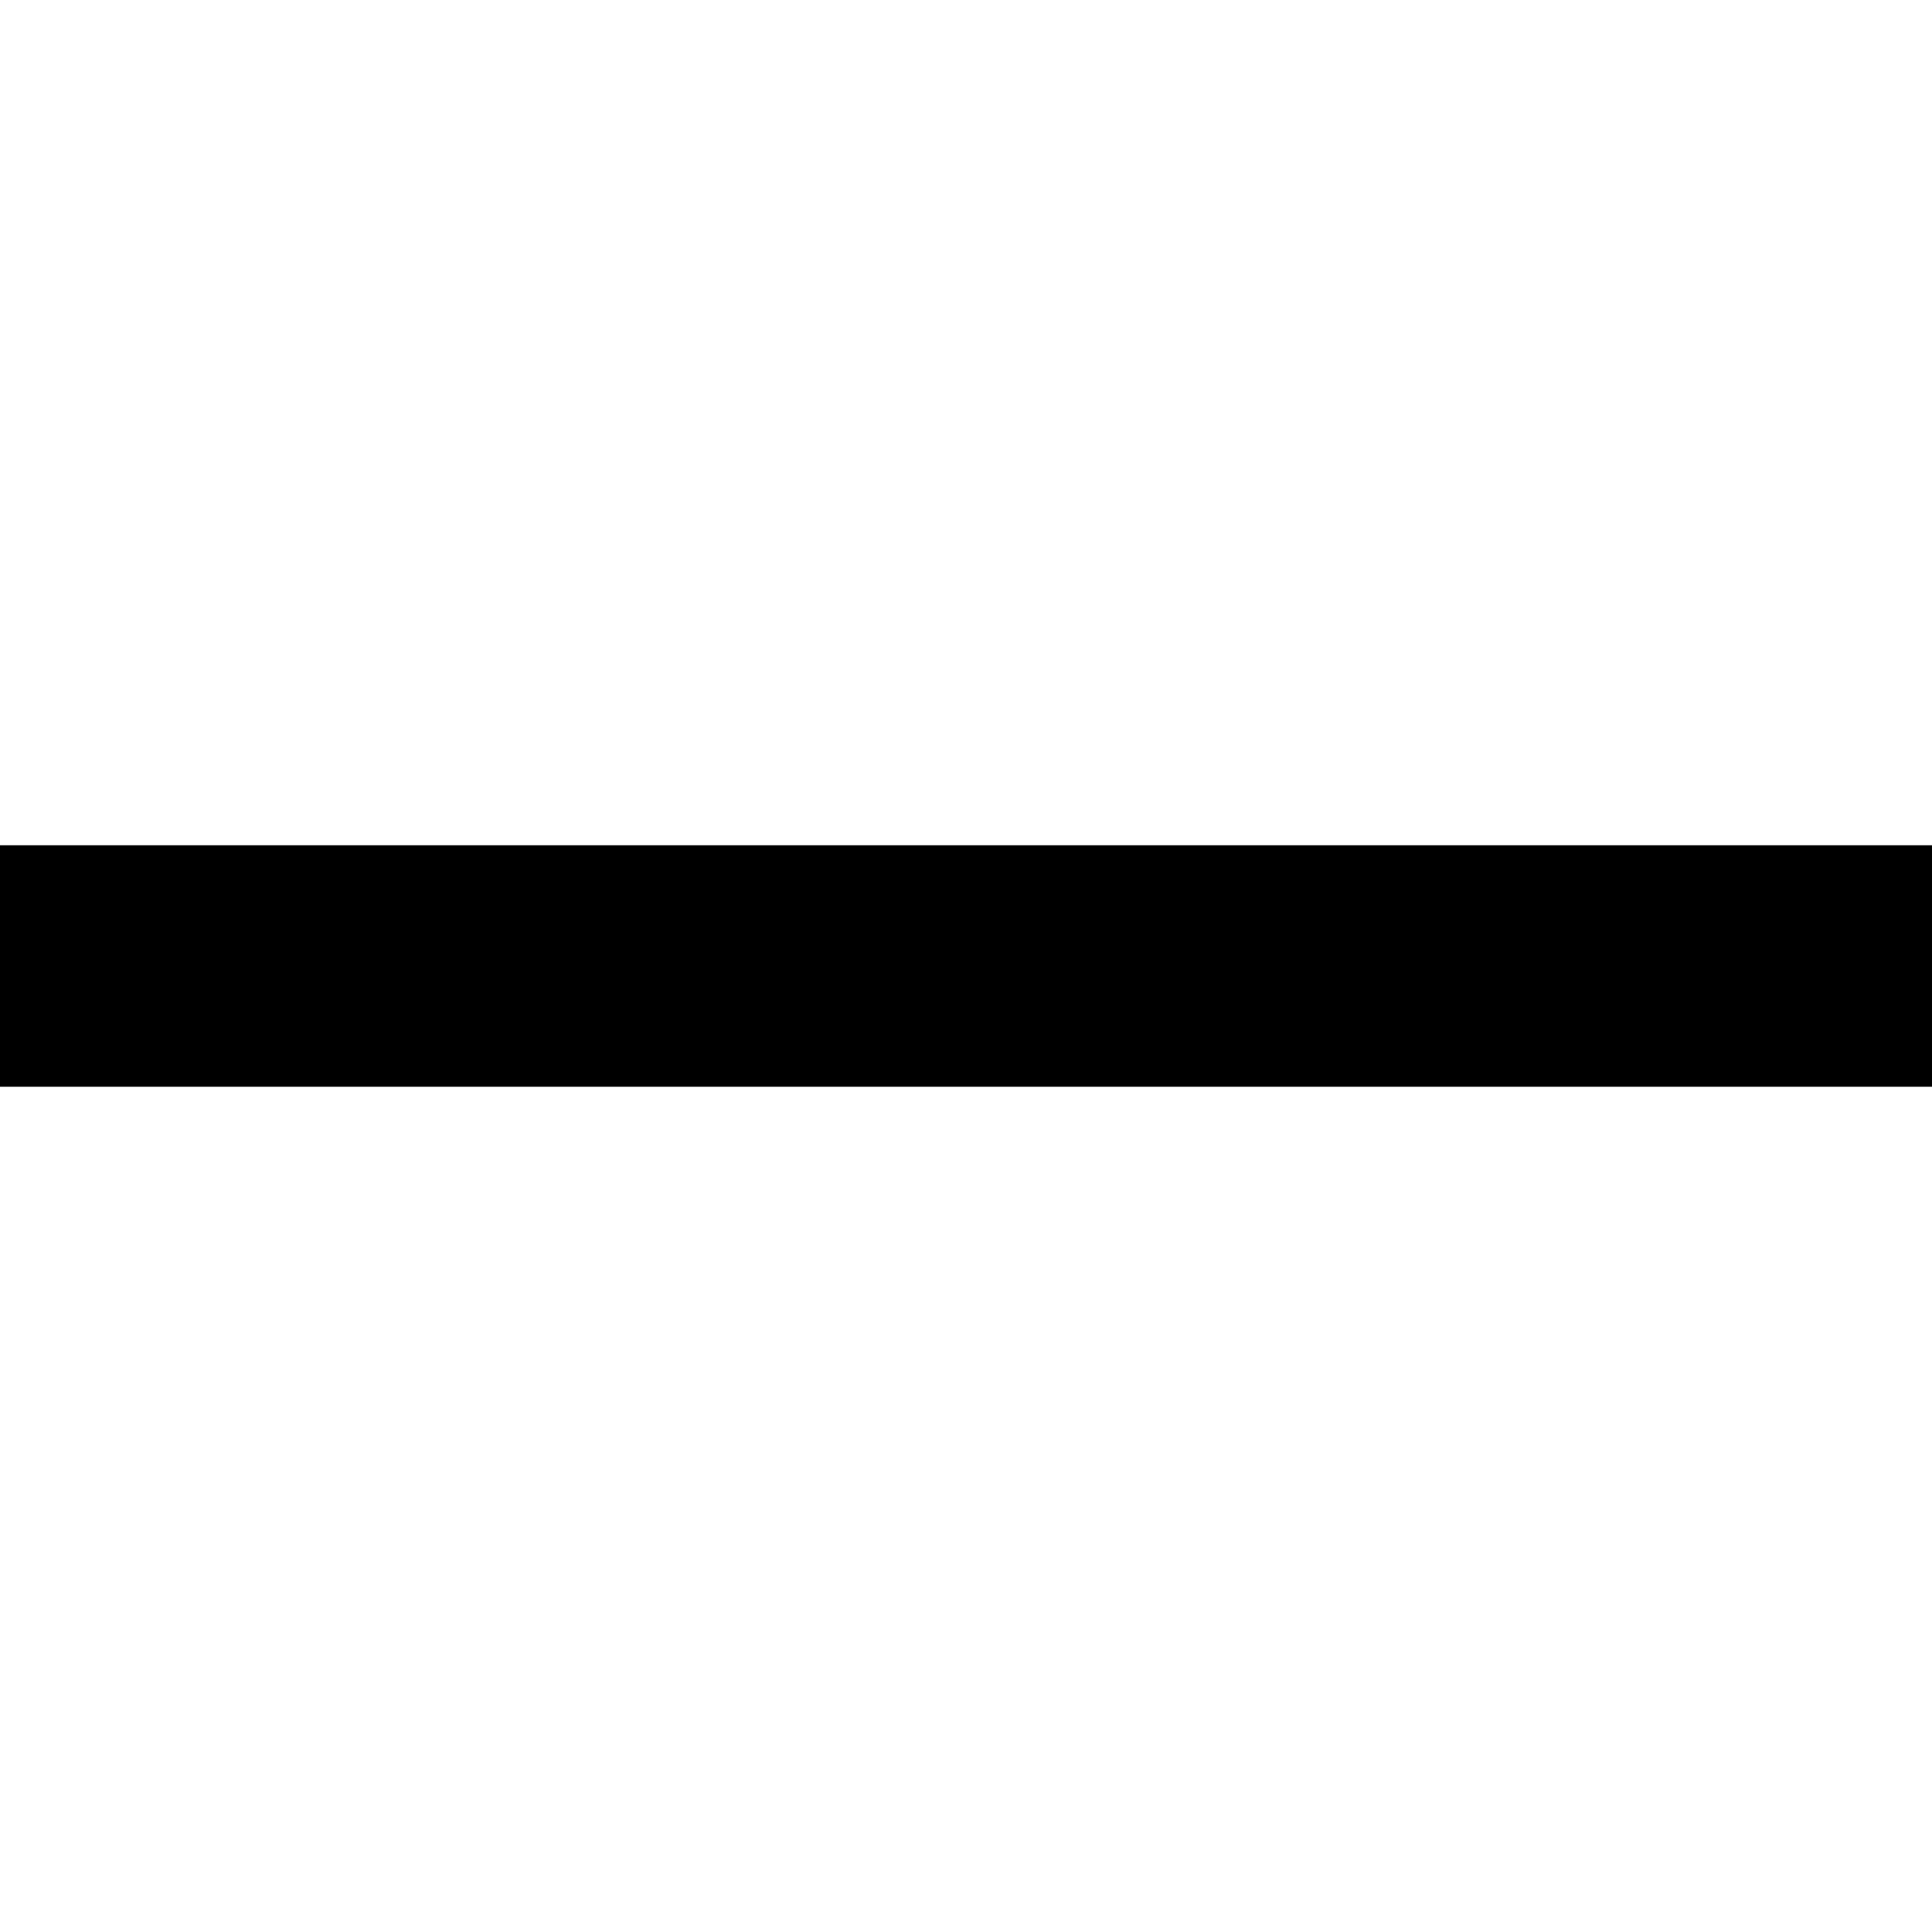
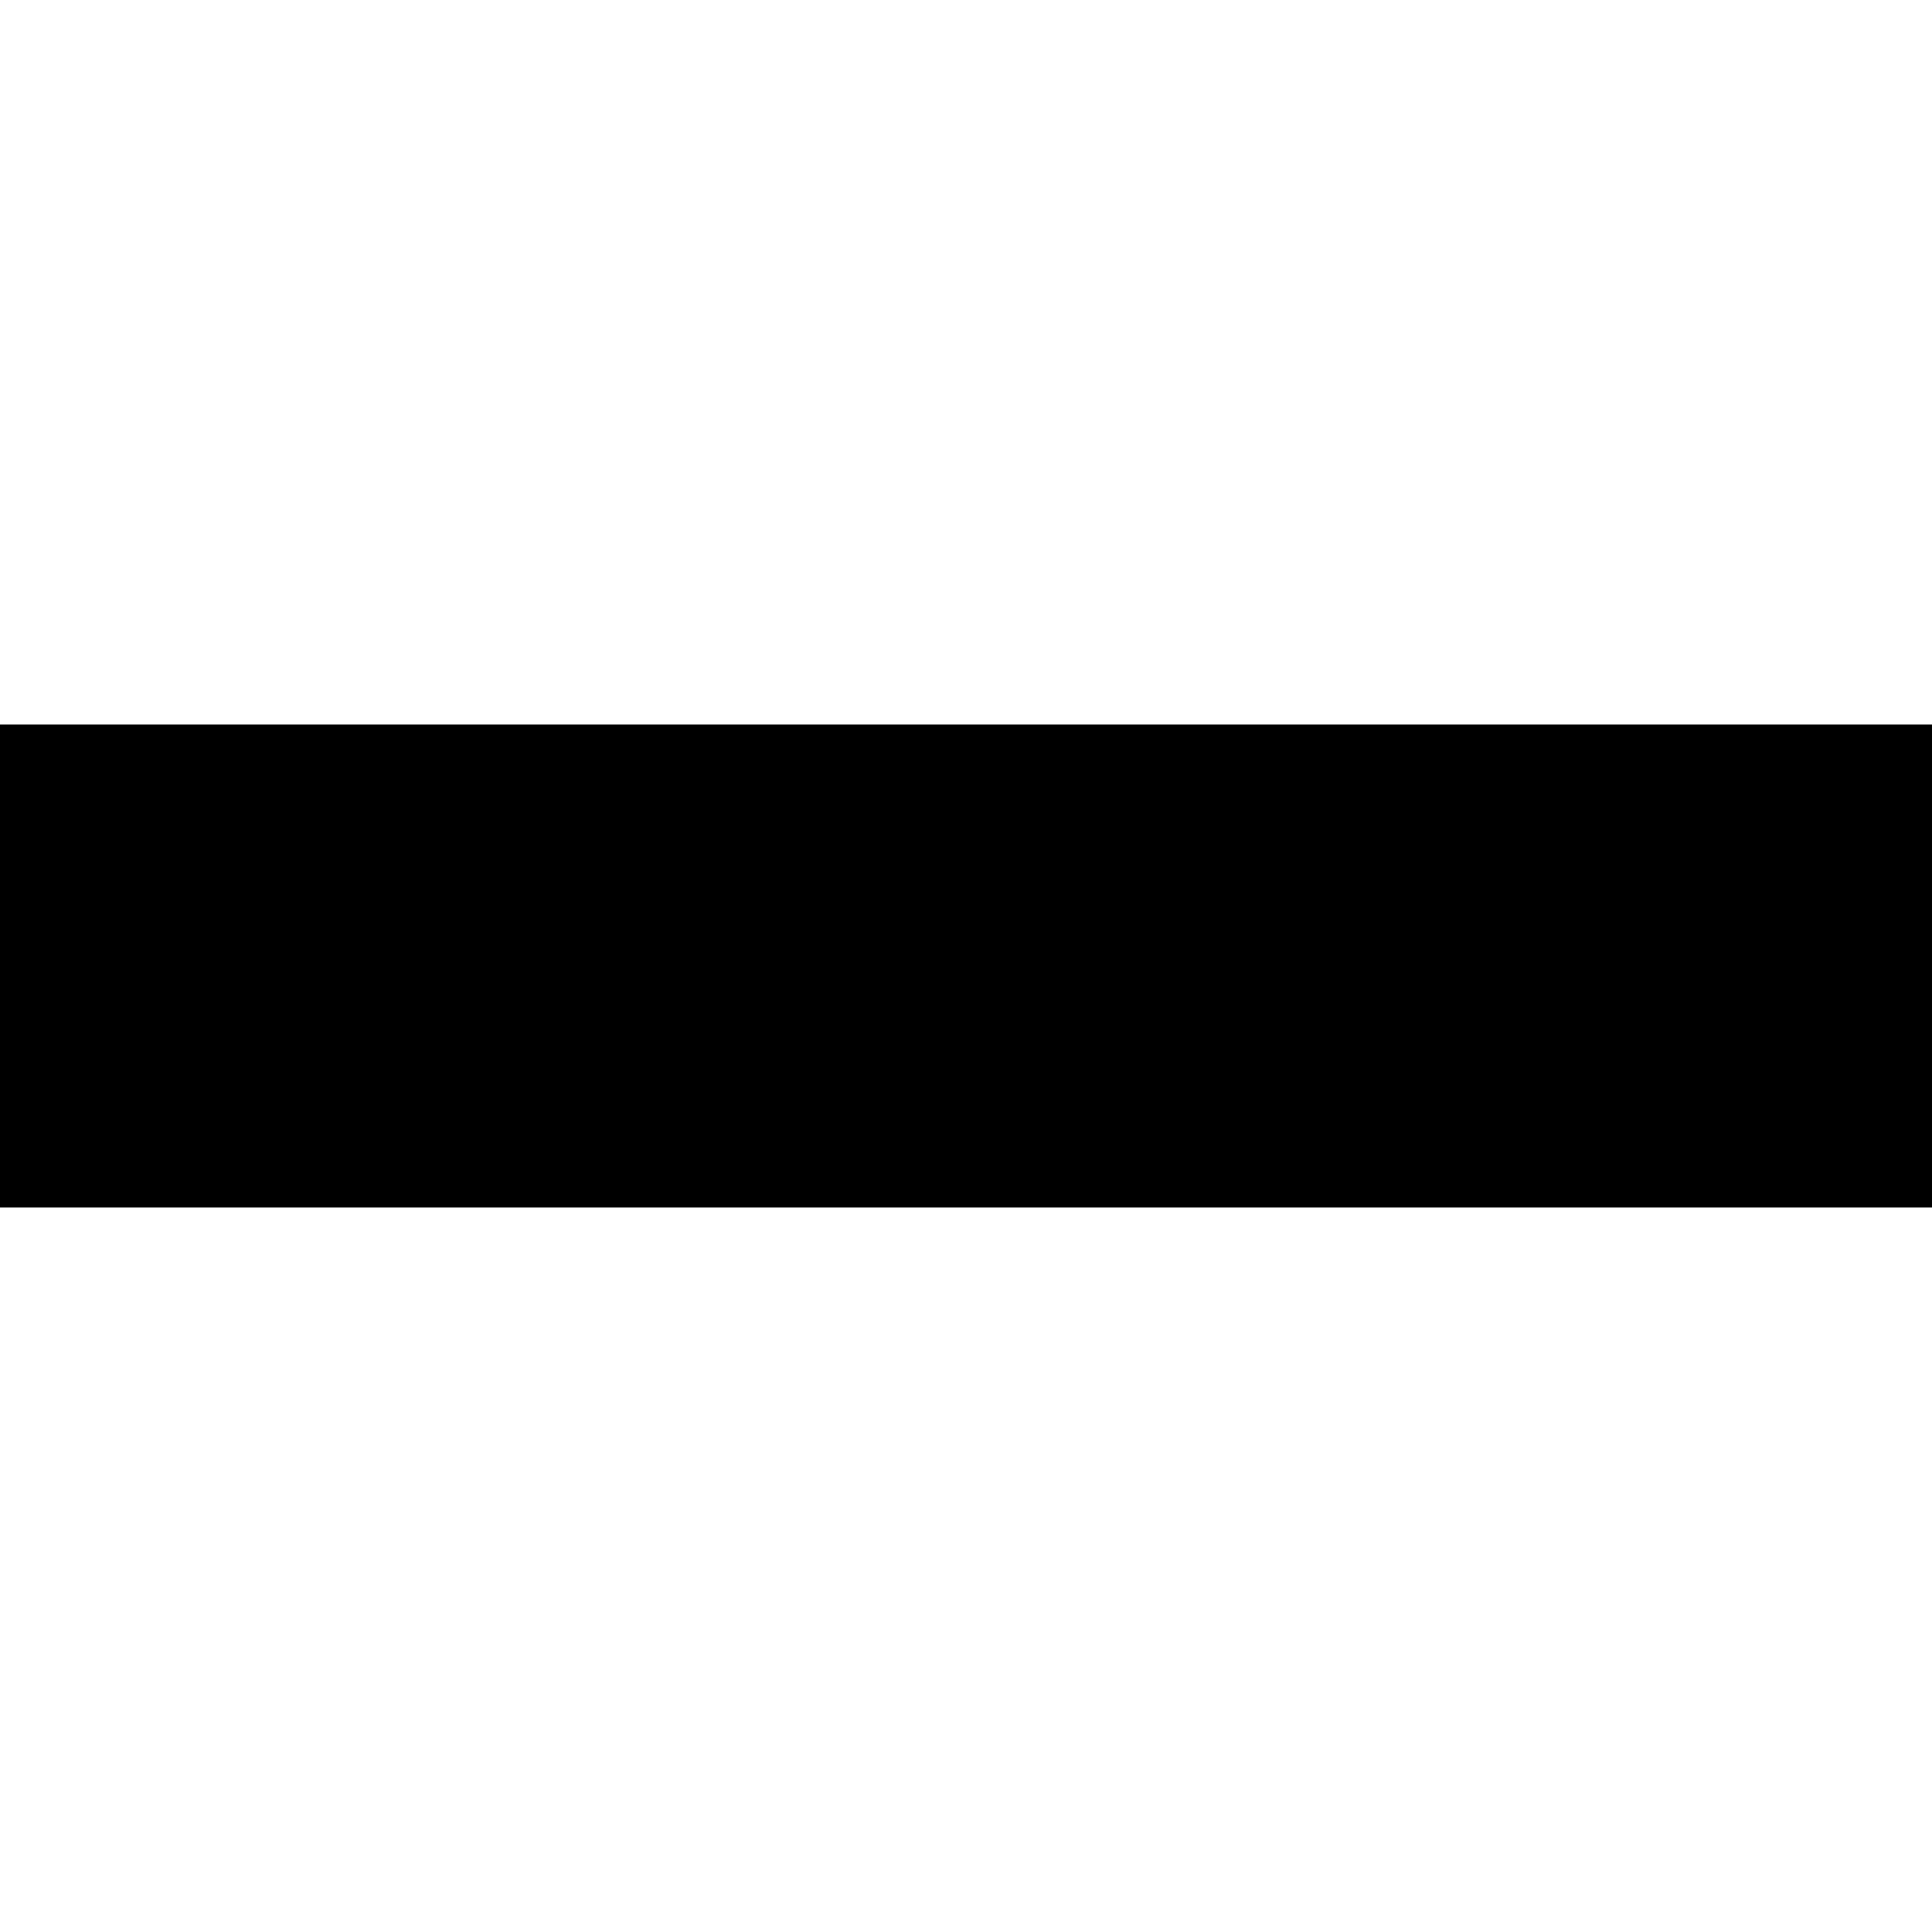
<svg xmlns="http://www.w3.org/2000/svg" width="512" height="512" viewBox="0 0 135.467 135.467" version="1.1" id="svg8">
  <defs id="defs2" />
  <g id="layer1" transform="translate(0,-161.5333)">
-     <path style="fill:none;fill-rule:evenodd;stroke:#000000;stroke-width:16.933;stroke-linecap:butt;stroke-linejoin:miter;stroke-opacity:1;stroke-miterlimit:4;stroke-dasharray:none" d="M 0,229.267 H 135.467" id="path5245" />
+     <path style="color:#000000;font-style:normal;font-variant:normal;font-weight:normal;font-stretch:normal;font-size:medium;line-height:normal;font-family:sans-serif;font-variant-ligatures:normal;font-variant-position:normal;font-variant-caps:normal;font-variant-numeric:normal;font-variant-alternates:normal;font-feature-settings:normal;text-indent:0;text-align:start;text-decoration:none;text-decoration-line:none;text-decoration-style:solid;text-decoration-color:#000000;letter-spacing:normal;word-spacing:normal;text-transform:none;writing-mode:lr-tb;direction:ltr;text-orientation:mixed;dominant-baseline:auto;baseline-shift:baseline;text-anchor:start;white-space:normal;shape-padding:0;clip-rule:nonzero;display:inline;overflow:visible;visibility:visible;opacity:1;isolation:auto;mix-blend-mode:normal;color-interpolation:sRGB;color-interpolation-filters:linearRGB;solid-color:#000000;solid-opacity:1;vector-effect:none;fill:#000000;fill-opacity:1;fill-rule:evenodd;stroke:none;stroke-width:33.867;stroke-linecap:butt;stroke-linejoin:miter;stroke-miterlimit:4;stroke-dasharray:none;stroke-dashoffset:0;stroke-opacity:1;color-rendering:auto;image-rendering:auto;shape-rendering:auto;text-rendering:auto;enable-background:accumulate" d="m 0,212.334 v 33.865 h 135.467 v -33.865 z" id="path5245" />
  </g>
</svg>
